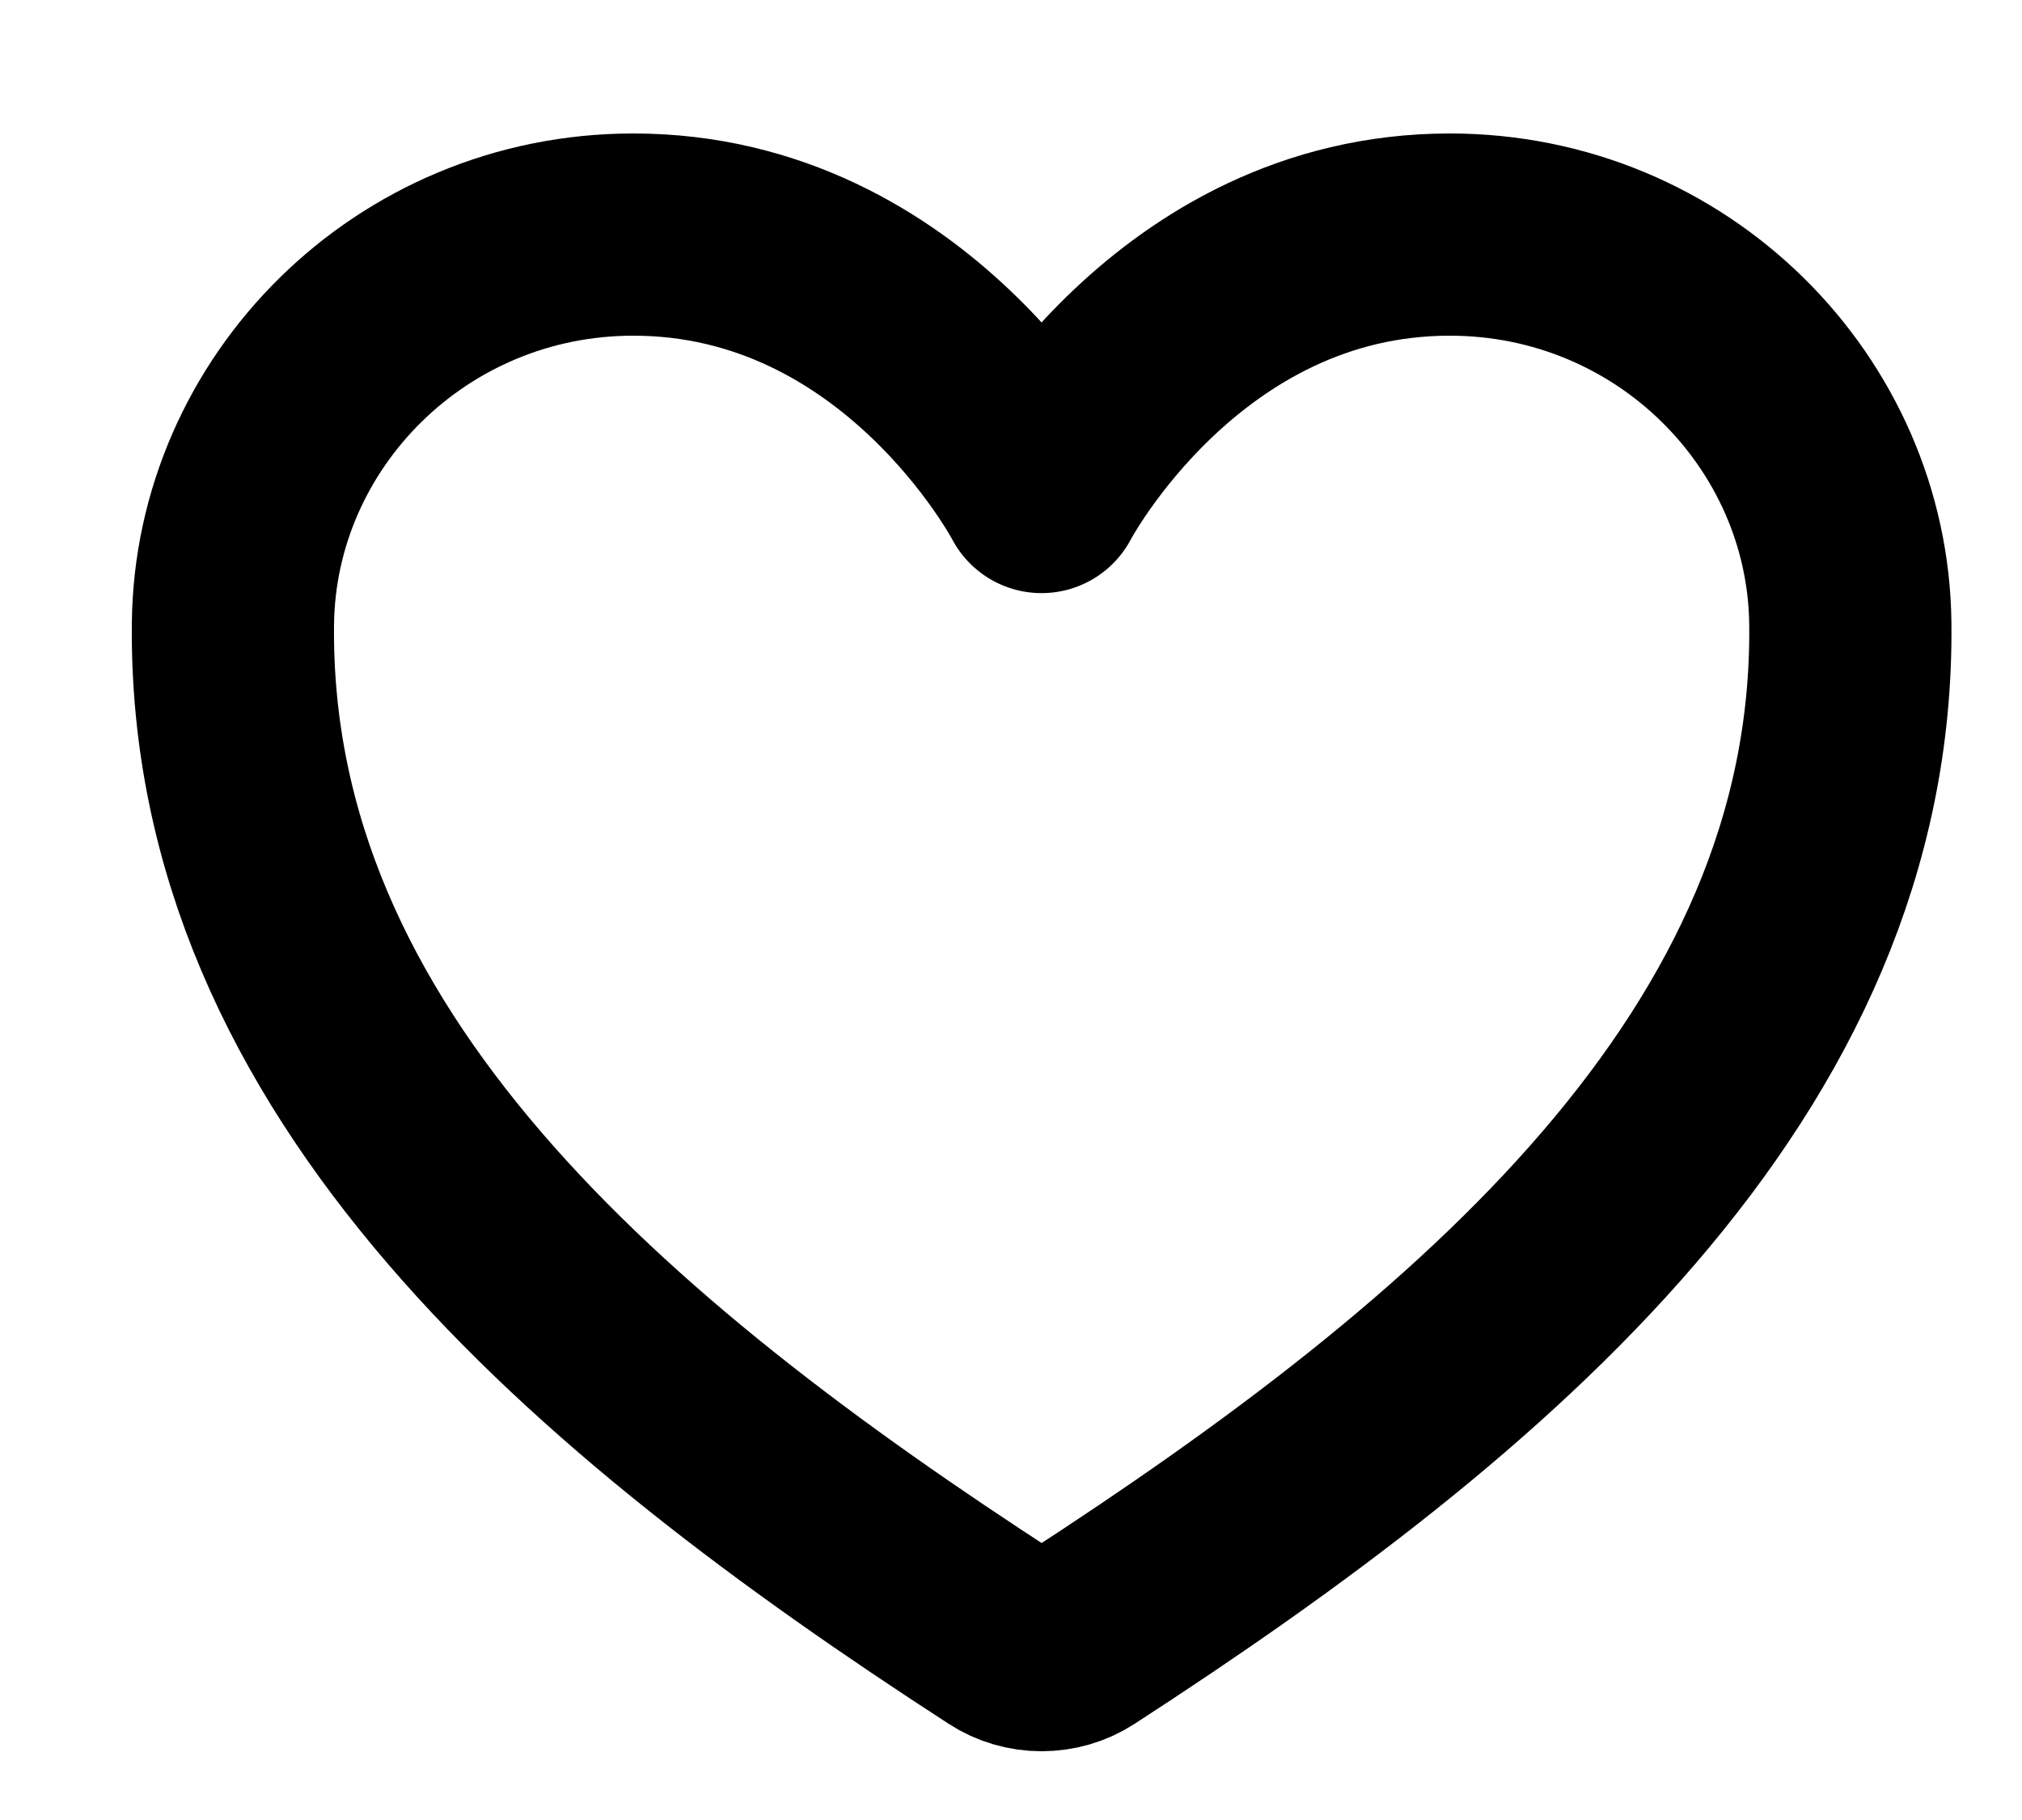
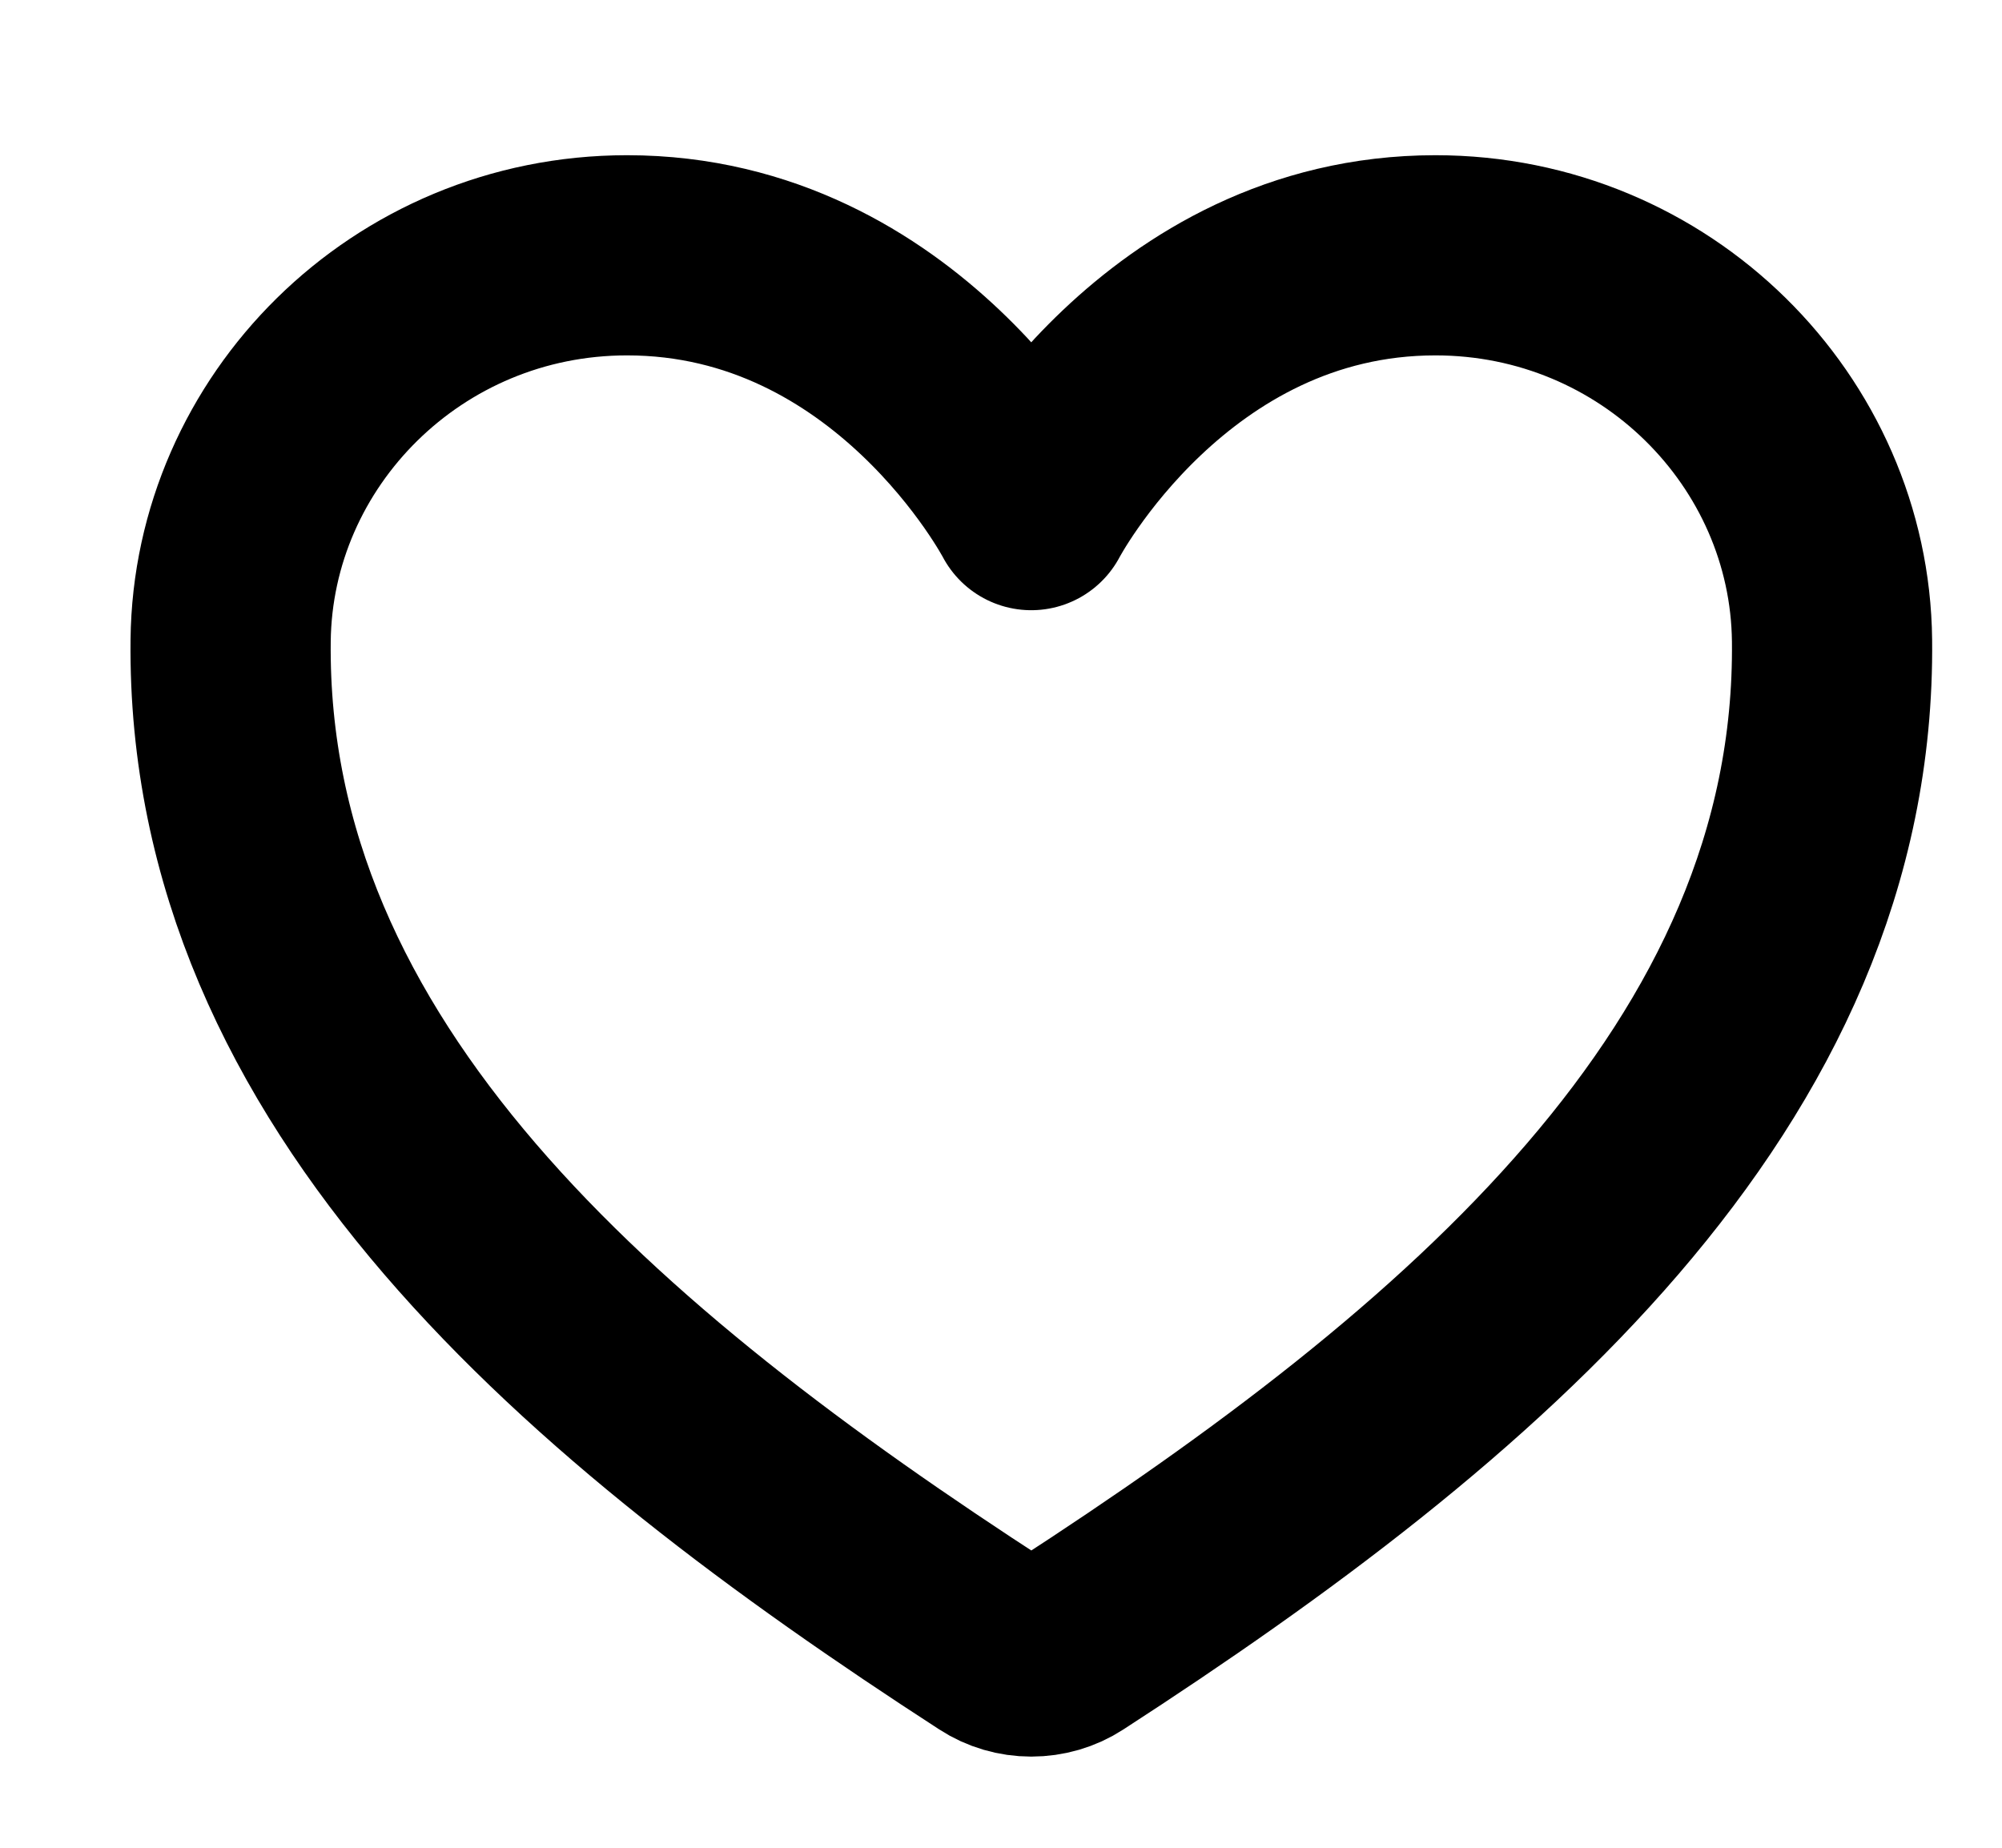
- <svg xmlns="http://www.w3.org/2000/svg" width="10" height="9" viewBox="0 0 10 9" fill="none">
+ <svg xmlns="http://www.w3.org/2000/svg" width="13" height="12" viewBox="0 0 10 9" fill="none">
  <path d="M7.17 1.16C5.818 1.16 5.151 2.433 5.151 2.433C5.151 2.433 4.485 1.16 3.132 1.16C2.033 1.16 1.163 2.038 1.152 3.085C1.129 5.26 2.958 6.806 4.964 8.105C5.019 8.141 5.085 8.16 5.151 8.16C5.218 8.16 5.284 8.141 5.339 8.105C7.344 6.806 9.174 5.26 9.151 3.085C9.14 2.038 8.27 1.16 7.17 1.16Z" stroke="currentColor" stroke-linecap="round" stroke-linejoin="round" />
</svg>
